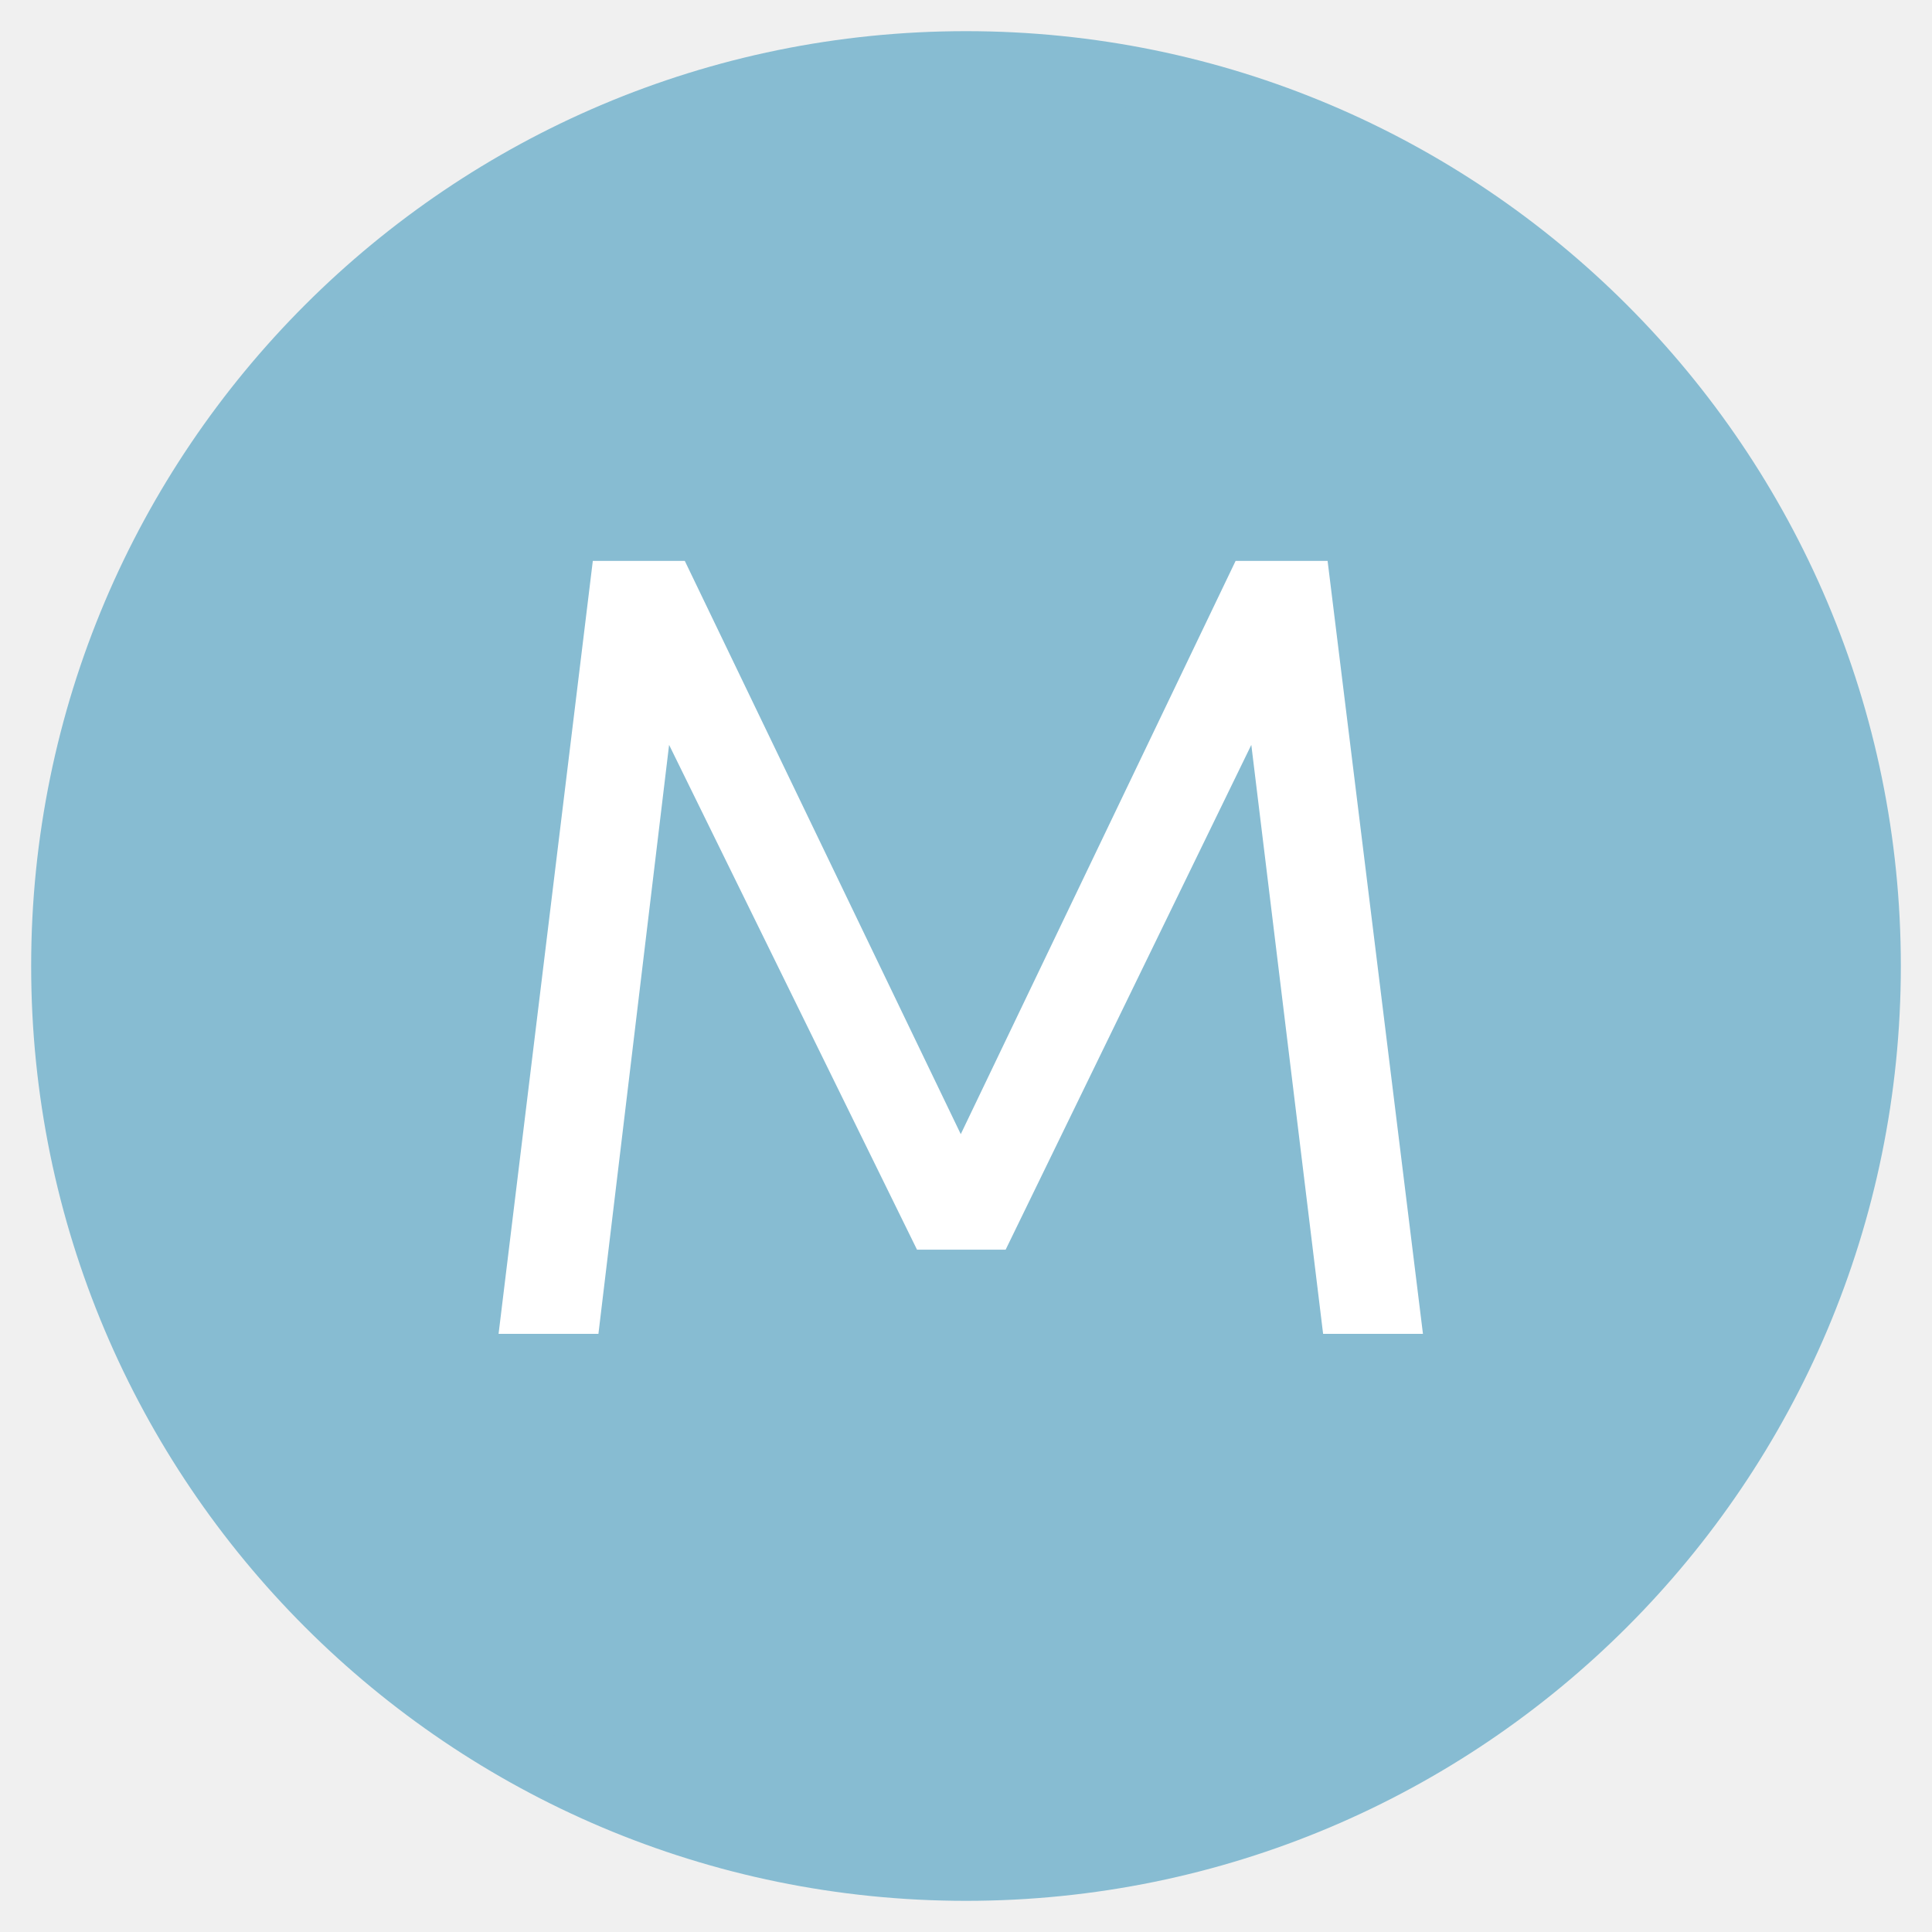
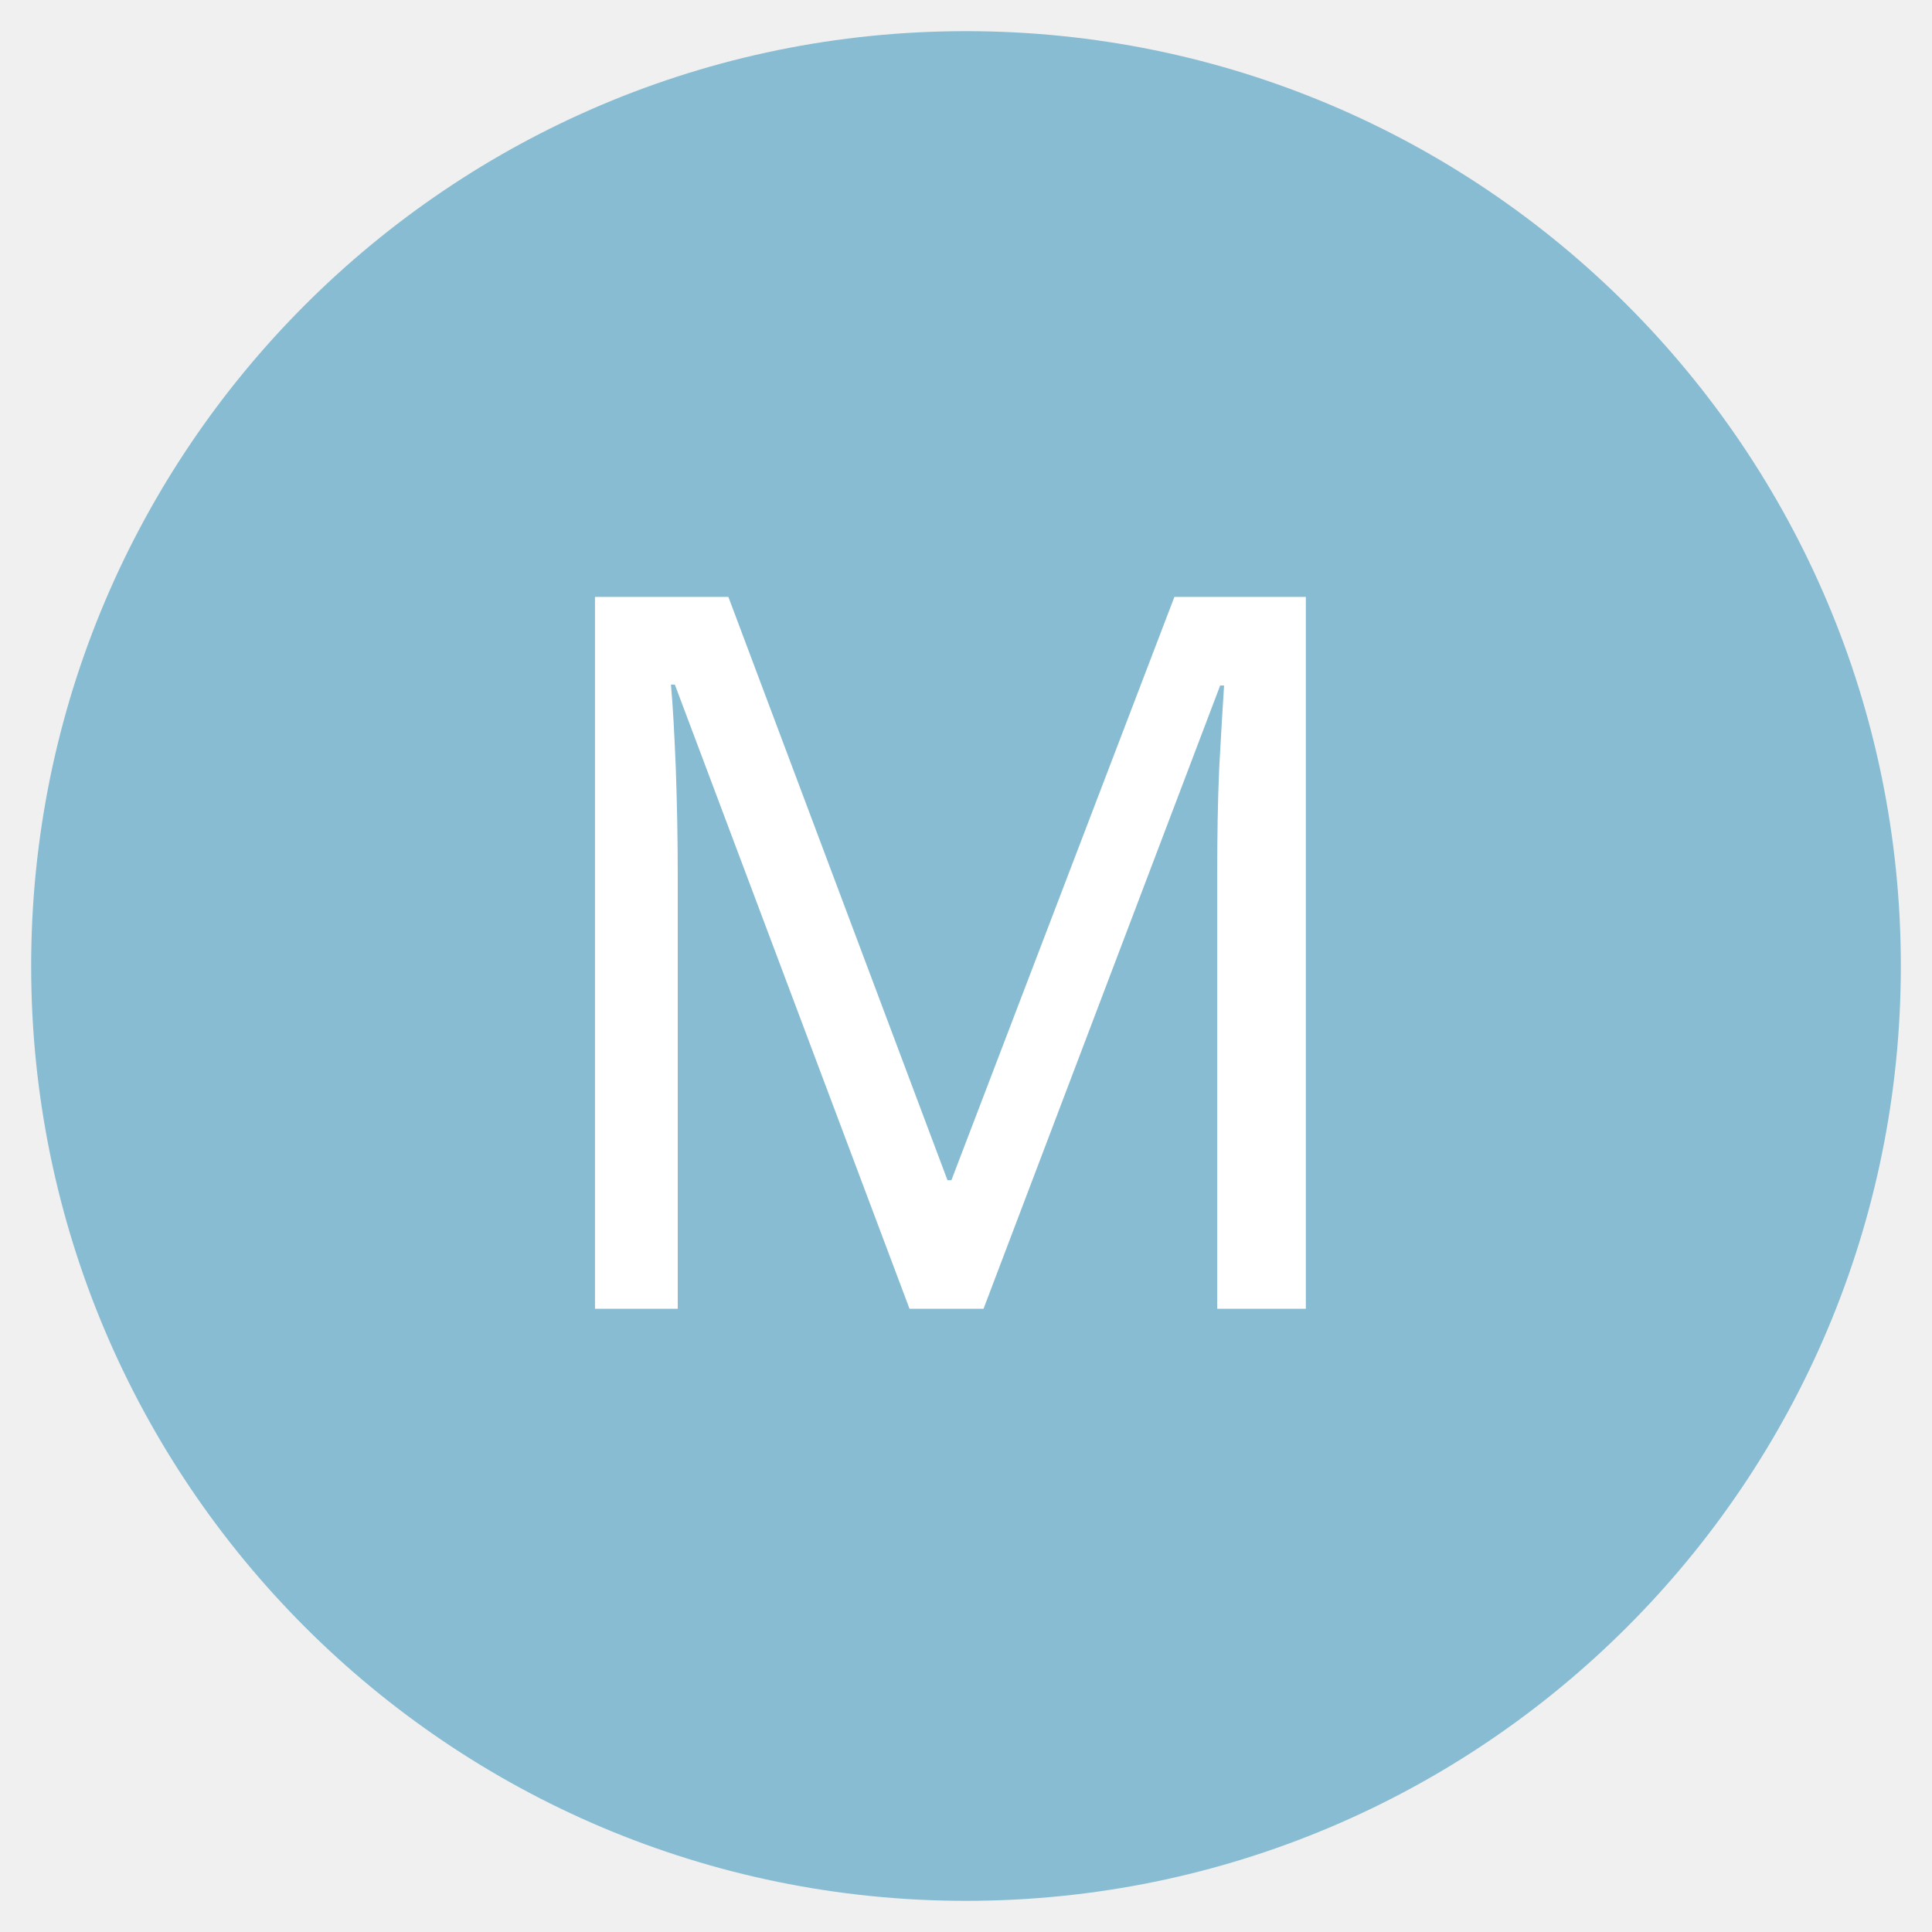
<svg xmlns="http://www.w3.org/2000/svg" width="31px" height="31px" viewBox="0 0 31 31" version="1.1">
  <defs />
  <g id="Page-1" stroke="none" stroke-width="1" fill="none" fill-rule="evenodd">
-     <g id="Artboard-Copy">
-       <g id="Group-14" transform="translate(1, 1)">
-         <g id="Group-12-Copy-8" fill="#87BCD2" stroke="#87BCD2">
-           <g id="Group-10" transform="translate(14.5, 14.5) rotate(-270) translate(-14.5, -14.5) ">
-             <g id="Group-5">
-               <circle id="Oval-12" cx="14.5" cy="14.5" r="14.5" />
-             </g>
+     <g id="Artboard-Copy-12">
+       <g id="Group-12-Copy-8" transform="translate(1, 1)" fill="#87BCD2" stroke="#87BCD2">
+         <g id="Group-10" transform="translate(14.5, 14.5) rotate(-270) translate(-14.5, -14.5) ">
+           <g id="Group-5">
+             <circle id="Oval-12" cx="14.5" cy="14.5" r="14.5" />
          </g>
        </g>
-         <polygon id="M-Copy" fill="#FFFFFF" points="21.832 20.402 20.23 20.402 19.078 10.952 15.136 19.052 13.714 19.052 9.736 10.952 8.602 20.402 7 20.402 8.512 8 9.988 8 14.416 17.198 18.826 8 20.302 8" />
      </g>
+       <text id="M" font-family="SofiaProRegular, Sofia Pro" font-size="16" font-weight="normal" fill="#FFFFFF">
+         <tspan x="8" y="21">M</tspan>
+       </text>
    </g>
  </g>
</svg>
